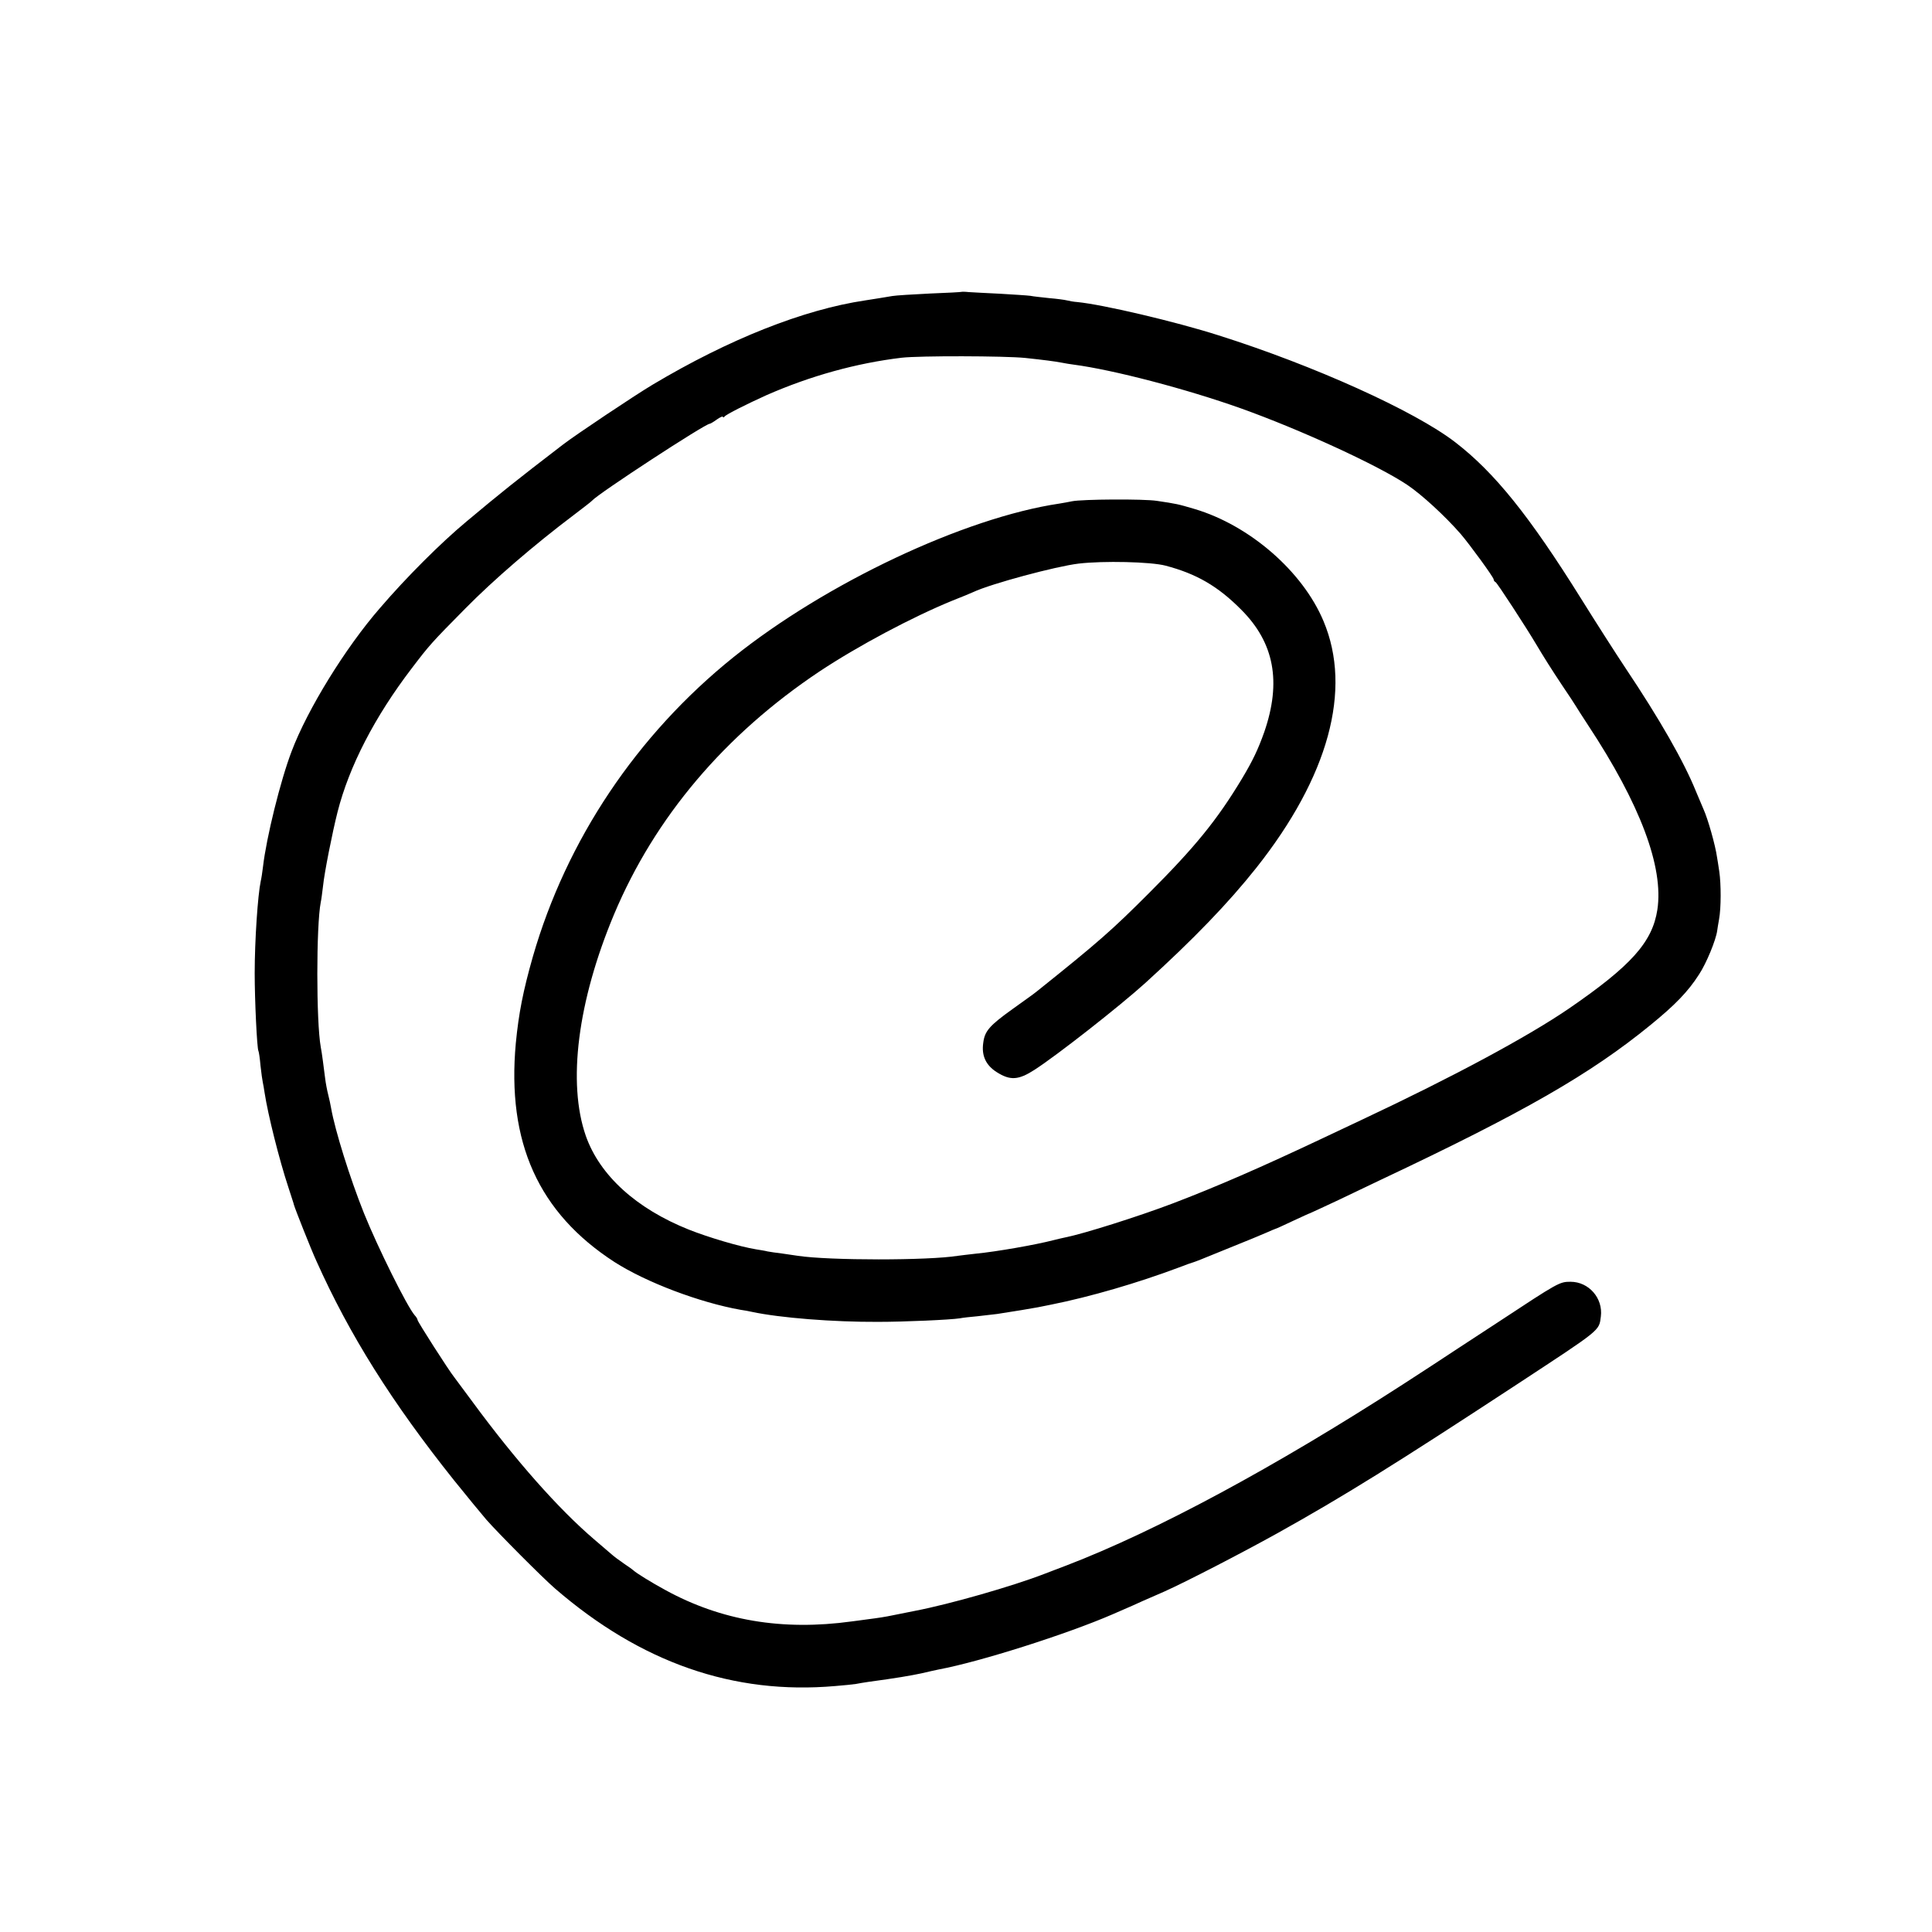
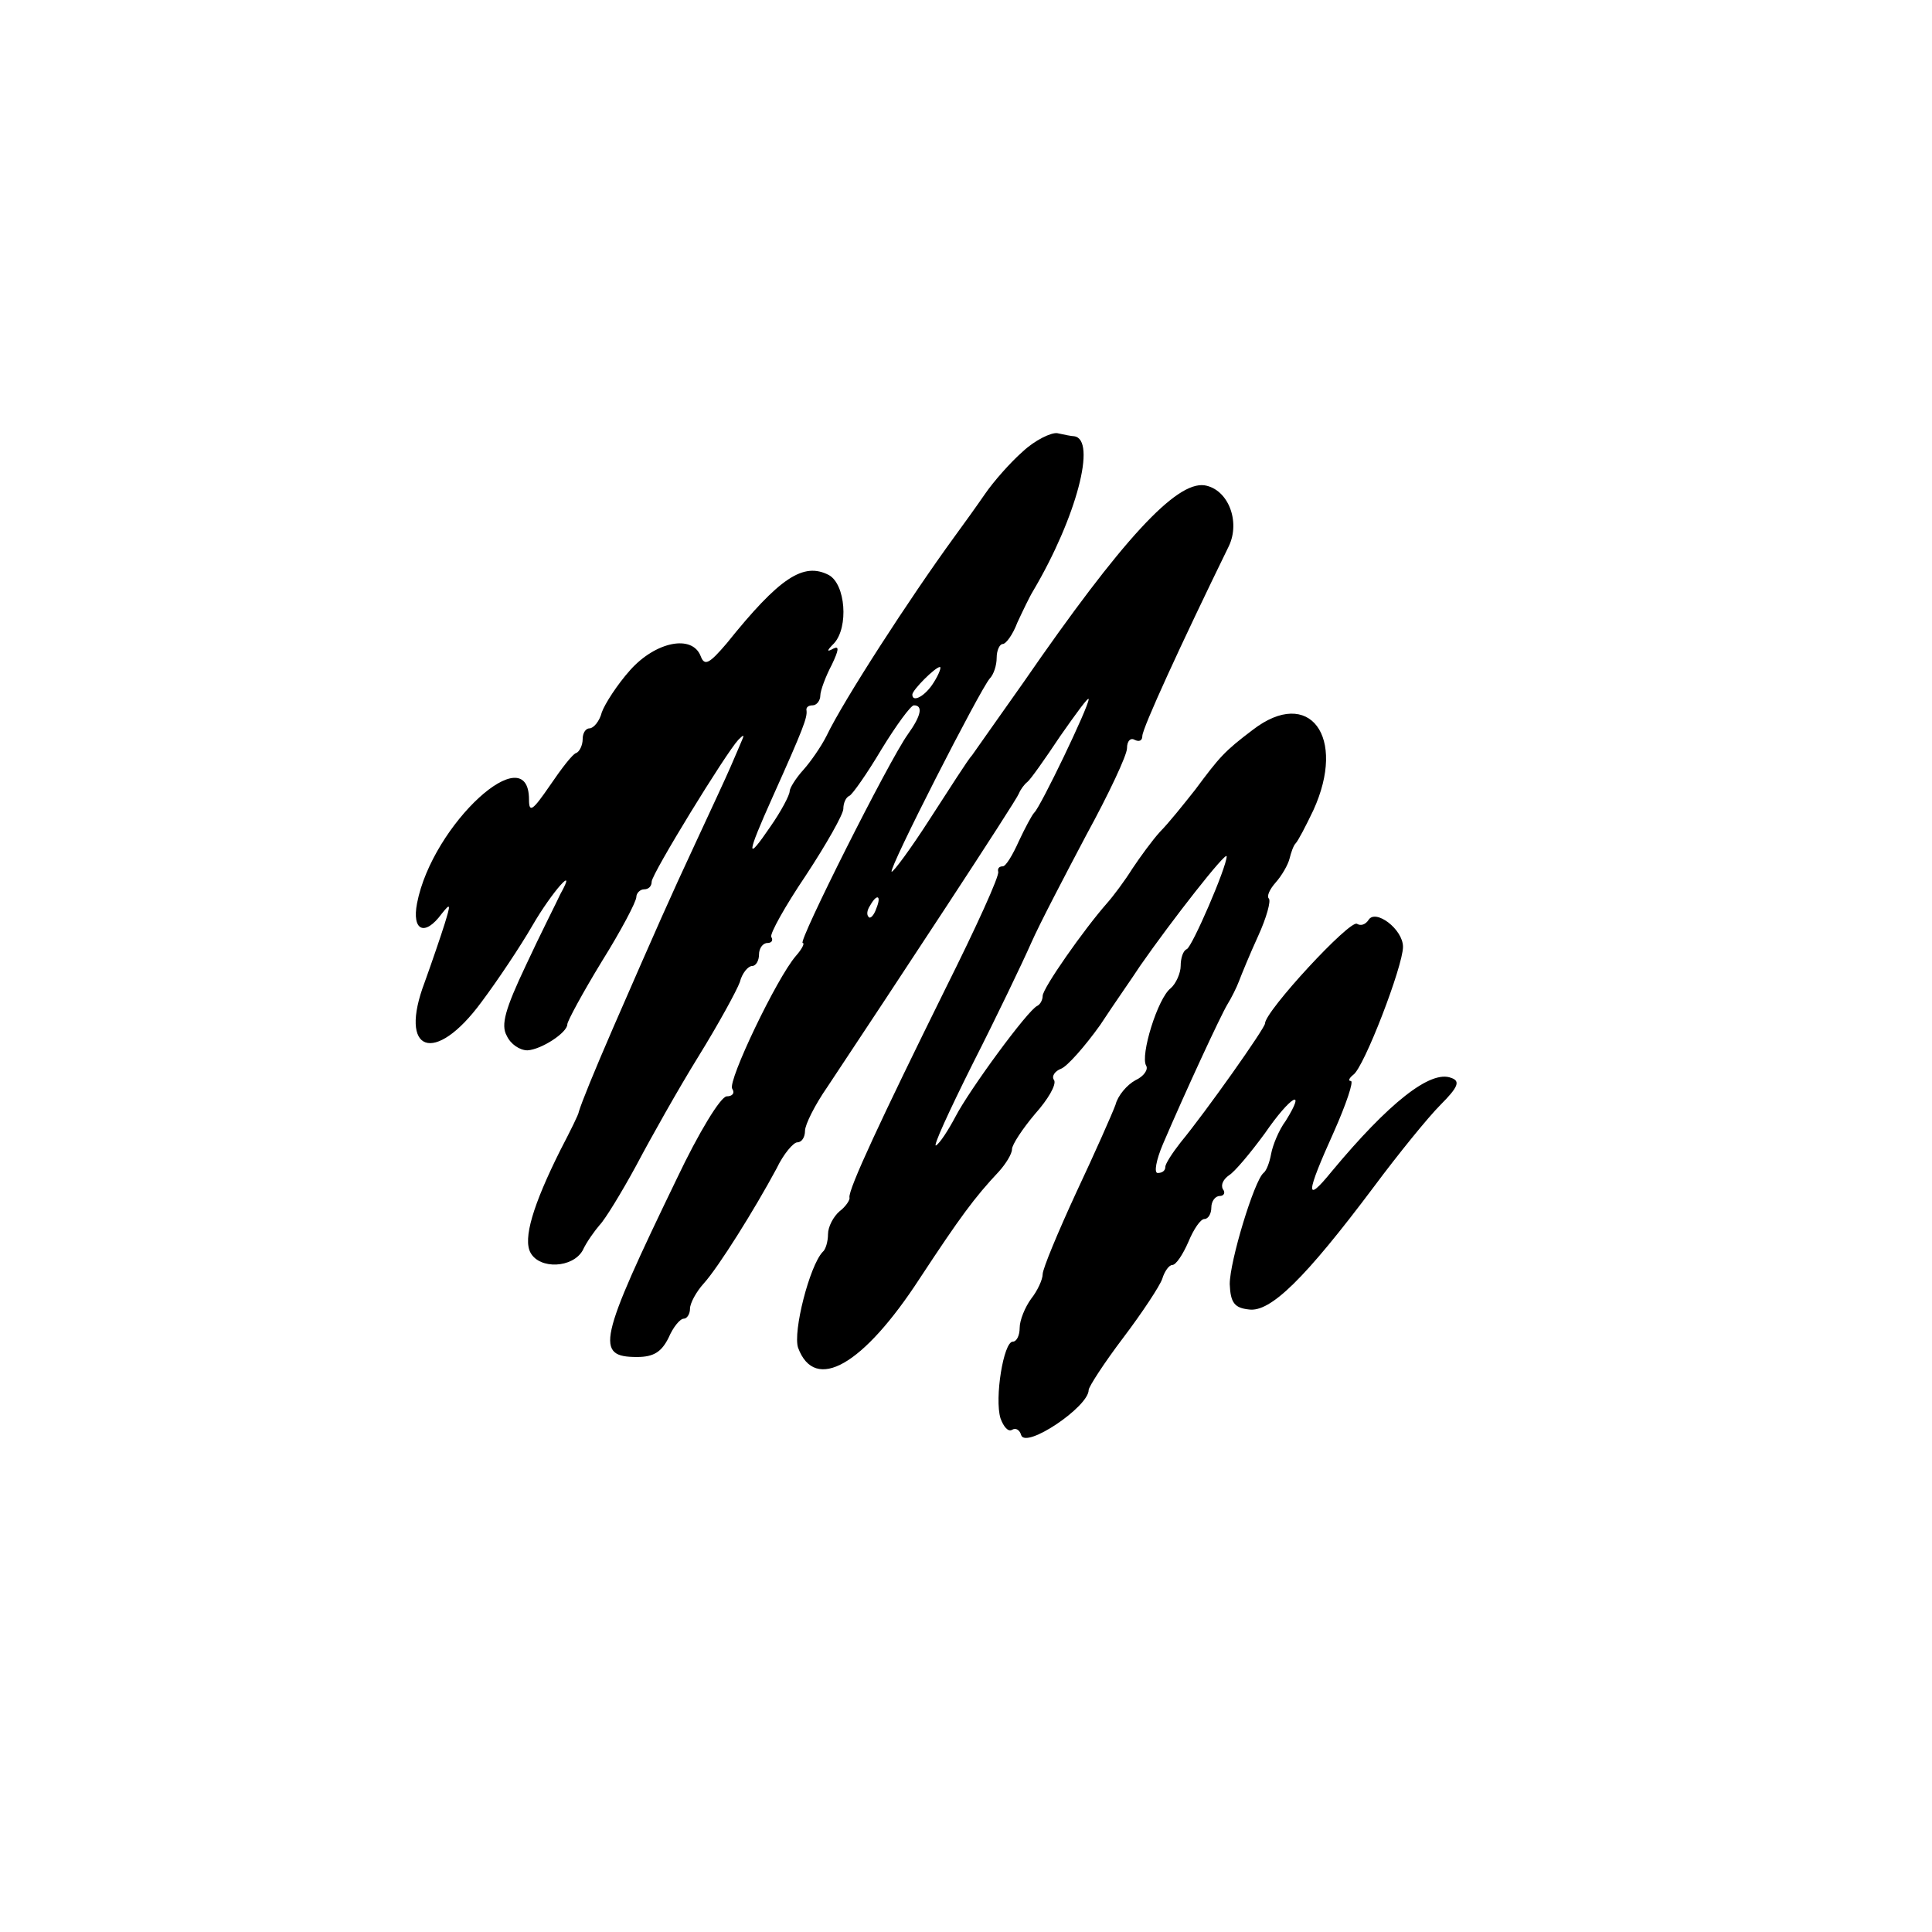
- <svg xmlns="http://www.w3.org/2000/svg" version="1.0" width="930pt" height="930pt" viewBox="0 0 930 930" preserveAspectRatio="xMidYMid meet">
-   <g transform="translate(0,930) scale(0.1,-0.1)" fill="#000000" stroke="none">
-     <path d="M4628 7895 c-2 -1 -70 -5 -153 -8 -82 -4 -163 -9 -180 -12 -39 -7 -80 -13 -130 -21 -297 -44 -657 -187 -1024 -406 -87 -52 -367 -239 -431 -288 -232 -178 -299 -232 -464 -370 -125 -104 -291 -270 -417 -417 -167 -192 -349 -488 -425 -689 -54 -141 -122 -417 -138 -556 -3 -26 -8 -58 -11 -70 -14 -66 -29 -284 -29 -443 0 -129 11 -362 18 -374 2 -3 7 -35 10 -71 4 -36 9 -72 11 -80 2 -8 6 -32 9 -52 16 -104 70 -320 114 -453 14 -44 27 -82 27 -85 6 -21 81 -211 108 -270 160 -357 363 -680 662 -1055 62 -77 132 -162 156 -190 57 -65 271 -280 330 -331 414 -358 860 -513 1350 -470 41 3 85 8 99 10 14 3 41 7 60 10 134 18 203 30 255 41 33 8 71 16 85 19 198 37 616 170 835 265 11 5 36 16 55 24 19 8 60 26 90 40 30 13 78 34 105 46 103 46 372 185 543 280 323 180 570 334 1157 719 405 266 392 255 401 325 11 88 -58 167 -146 167 -53 0 -58 -3 -348 -194 -136 -89 -280 -183 -319 -209 -40 -26 -103 -67 -140 -91 -620 -400 -1186 -705 -1618 -871 -38 -15 -88 -33 -110 -42 -153 -59 -453 -145 -620 -177 -44 -9 -91 -18 -105 -21 -38 -8 -70 -13 -125 -20 -27 -4 -61 -8 -75 -10 -334 -46 -629 4 -897 151 -65 35 -142 83 -153 94 -3 3 -23 18 -46 33 -22 15 -49 35 -60 45 -11 9 -49 42 -84 72 -171 146 -378 380 -584 660 -43 58 -83 112 -89 120 -26 32 -177 268 -177 276 0 4 -6 15 -14 23 -37 43 -177 325 -244 491 -68 170 -139 398 -158 505 -3 17 -9 46 -14 65 -5 19 -12 55 -15 80 -3 25 -8 63 -11 85 -3 22 -7 51 -10 65 -22 121 -22 585 0 697 3 12 7 47 11 78 6 62 45 259 70 357 56 220 179 458 357 691 86 113 95 123 258 288 136 138 331 306 522 450 46 35 85 65 88 69 28 33 544 370 566 370 3 0 19 9 35 21 16 11 29 17 29 12 0 -4 4 -3 8 2 7 10 109 61 202 103 212 93 433 154 650 180 87 10 495 9 595 -1 93 -10 140 -16 177 -23 15 -3 39 -7 55 -9 191 -25 543 -117 807 -211 285 -102 658 -273 800 -368 70 -47 182 -150 257 -236 43 -50 159 -209 159 -219 0 -5 4 -11 9 -13 7 -2 148 -219 196 -300 35 -59 76 -124 124 -196 31 -46 61 -91 66 -100 6 -10 32 -51 59 -92 252 -382 365 -684 334 -889 -24 -156 -126 -270 -426 -476 -199 -136 -558 -329 -992 -533 -47 -22 -134 -63 -195 -92 -292 -138 -510 -233 -720 -313 -163 -62 -429 -146 -515 -163 -14 -3 -41 -9 -60 -14 -85 -22 -272 -55 -375 -65 -33 -4 -71 -8 -84 -10 -141 -23 -620 -23 -771 0 -14 2 -47 7 -75 11 -27 3 -59 8 -70 10 -11 3 -36 7 -55 10 -80 13 -231 58 -324 95 -253 101 -429 261 -496 451 -89 255 -40 647 136 1067 196 466 532 864 989 1169 187 124 447 262 640 341 44 17 89 36 100 41 85 40 398 124 507 137 118 14 348 9 419 -10 148 -39 251 -98 364 -212 159 -159 194 -347 111 -588 -30 -85 -56 -139 -108 -226 -120 -199 -225 -328 -448 -551 -178 -178 -240 -233 -540 -473 -8 -7 -61 -45 -117 -85 -110 -79 -133 -105 -140 -162 -9 -62 13 -108 65 -141 65 -41 104 -39 183 12 111 72 408 305 533 418 232 211 398 383 533 553 348 439 463 858 324 1188 -100 239 -355 461 -621 540 -81 24 -87 25 -181 39 -63 10 -361 8 -409 -2 -14 -3 -41 -8 -60 -11 -458 -68 -1125 -383 -1570 -740 -465 -374 -803 -879 -965 -1441 -47 -165 -68 -272 -82 -416 -44 -478 109 -817 475 -1054 153 -98 410 -195 607 -230 17 -2 41 -7 55 -10 136 -29 392 -49 605 -48 132 0 350 10 395 17 14 3 52 7 85 10 33 4 76 9 95 11 72 11 176 28 195 32 11 2 40 8 65 13 190 38 418 105 610 177 36 14 70 26 75 27 12 4 19 6 180 72 72 29 148 60 170 70 22 10 42 18 45 19 3 0 41 18 84 38 43 20 80 37 82 37 1 0 63 29 136 63 73 35 165 79 203 97 691 326 1011 510 1300 746 119 97 181 161 234 244 35 53 81 165 87 210 1 8 5 33 9 55 10 54 10 169 1 230 -4 28 -9 59 -11 70 -8 57 -44 184 -65 230 -5 11 -21 49 -36 85 -58 144 -176 350 -340 595 -44 66 -140 216 -213 333 -249 399 -417 608 -607 754 -195 150 -680 369 -1139 514 -207 66 -556 148 -679 160 -16 1 -39 5 -50 8 -12 3 -50 8 -86 11 -36 4 -76 8 -90 11 -14 2 -79 6 -145 10 -66 3 -135 7 -152 8 -18 2 -34 2 -35 1z" />
+ <svg xmlns="http://www.w3.org/2000/svg" version="1.0" width="252pt" height="252pt" viewBox="0 0 252 252" preserveAspectRatio="xMidYMid meet">
+   <g transform="translate(0,252) scale(0.1,-0.1)" fill="#000000" stroke="none">
+     <path d="M1334 1931 c-16 -14 -38 -39 -49 -55 -11 -16 -29 -41 -40 -56 -59 -81 -145 -214 -167 -260 -7 -14 -21 -34 -30 -44 -10 -11 -18 -24 -18 -28 0 -5 -11 -26 -25 -46 -32 -47 -32 -39 3 39 40 89 45 103 44 112 -1 4 2 7 8 7 5 0 10 6 10 13 0 6 7 25 15 40 9 19 10 25 2 21 -9 -5 -9 -3 1 7 19 21 15 77 -7 89 -33 17 -64 -3 -133 -89 -23 -27 -29 -30 -34 -17 -11 29 -59 19 -92 -18 -17 -19 -33 -44 -37 -55 -3 -12 -11 -21 -16 -21 -5 0 -9 -6 -9 -14 0 -8 -4 -16 -8 -18 -5 -1 -20 -21 -35 -43 -22 -32 -27 -36 -27 -18 0 83 -126 -32 -146 -135 -7 -36 10 -44 32 -14 12 15 12 13 4 -13 -5 -16 -17 -51 -26 -76 -35 -92 13 -109 74 -26 21 28 51 73 66 99 26 45 60 83 37 42 -5 -11 -26 -52 -45 -93 -27 -57 -33 -78 -25 -92 5 -11 17 -19 27 -19 18 1 52 23 52 34 0 4 20 41 45 82 25 40 45 78 45 84 0 5 5 10 10 10 6 0 10 4 10 10 0 10 97 168 113 185 7 7 8 7 5 0 -2 -5 -9 -21 -15 -35 -6 -14 -27 -59 -46 -100 -34 -73 -49 -107 -107 -240 -26 -60 -41 -97 -45 -110 0 -3 -11 -25 -24 -50 -36 -72 -49 -116 -39 -134 12 -22 55 -20 68 3 5 11 16 26 22 33 7 7 29 43 48 78 19 36 55 100 81 142 26 42 50 86 54 97 3 12 11 21 16 21 5 0 9 7 9 15 0 8 5 15 11 15 5 0 8 3 5 8 -2 4 18 40 45 80 27 41 49 80 49 87 0 7 3 15 8 17 4 2 23 29 42 61 19 31 38 57 42 57 12 0 10 -13 -8 -38 -25 -35 -144 -272 -137 -272 3 0 -1 -8 -9 -17 -25 -29 -89 -163 -83 -173 4 -6 0 -10 -7 -10 -8 0 -37 -48 -65 -107 -103 -213 -107 -233 -52 -233 22 0 32 7 41 25 6 14 15 25 20 25 4 0 8 6 8 13 0 7 8 22 18 33 19 21 66 96 95 150 9 19 22 34 27 34 6 0 10 7 10 15 0 8 13 34 29 57 85 128 247 374 250 383 2 5 7 12 11 15 4 3 23 30 43 60 21 30 37 52 37 48 0 -10 -63 -141 -71 -148 -3 -3 -12 -20 -20 -37 -8 -18 -17 -33 -21 -33 -5 0 -7 -3 -6 -7 2 -5 -29 -73 -69 -153 -83 -168 -127 -262 -125 -272 1 -3 -5 -12 -13 -18 -8 -7 -15 -20 -15 -30 0 -9 -3 -20 -7 -23 -17 -18 -39 -104 -32 -125 22 -59 85 -23 159 91 52 79 71 105 103 139 9 10 17 23 17 29 0 6 14 27 30 46 17 19 28 38 25 44 -4 5 1 12 9 15 8 3 31 29 51 57 19 29 43 63 52 77 41 59 113 151 113 143 0 -14 -45 -118 -52 -121 -5 -2 -8 -12 -8 -22 0 -9 -6 -23 -13 -29 -17 -13 -40 -88 -32 -101 3 -5 -3 -14 -14 -19 -11 -6 -23 -20 -26 -32 -4 -11 -27 -63 -51 -114 -24 -52 -44 -100 -44 -107 0 -7 -7 -22 -15 -32 -8 -11 -15 -28 -15 -38 0 -10 -4 -18 -9 -18 -12 0 -24 -74 -16 -100 4 -11 10 -18 15 -15 5 3 10 0 12 -7 6 -18 88 37 88 59 0 4 20 35 45 68 25 33 48 68 51 77 3 10 9 18 13 18 5 0 14 14 21 30 7 17 16 30 21 30 5 0 9 7 9 15 0 8 5 15 11 15 5 0 8 4 4 9 -3 6 1 13 8 18 7 4 28 29 47 55 33 48 55 61 27 16 -9 -12 -17 -32 -19 -43 -2 -11 -6 -22 -10 -25 -12 -10 -44 -115 -44 -145 1 -24 6 -31 25 -33 28 -4 73 40 163 160 32 43 71 91 87 107 23 23 26 31 14 35 -27 11 -82 -33 -156 -122 -35 -43 -34 -30 3 52 16 36 26 66 22 66 -4 0 -2 4 3 8 14 9 65 142 65 167 0 23 -36 50 -45 35 -4 -6 -10 -8 -15 -5 -9 6 -120 -114 -120 -130 0 -6 -77 -115 -110 -155 -11 -14 -20 -28 -20 -32 0 -5 -4 -8 -10 -8 -5 0 -2 17 7 38 30 70 75 167 84 182 5 8 12 22 15 30 3 8 14 35 25 59 11 24 17 46 14 49 -3 3 1 12 9 21 8 9 16 23 18 31 2 8 5 17 8 20 3 3 13 22 23 43 44 96 -5 162 -79 105 -37 -28 -43 -35 -75 -78 -15 -19 -35 -44 -46 -55 -10 -11 -26 -33 -36 -48 -10 -16 -25 -36 -33 -45 -30 -34 -84 -111 -84 -121 0 -5 -3 -11 -7 -13 -12 -5 -89 -110 -107 -145 -9 -17 -20 -34 -25 -37 -5 -3 17 45 48 107 31 61 65 132 76 157 11 25 44 88 72 141 29 53 53 104 53 113 0 10 5 14 10 11 6 -3 10 -1 10 5 0 10 50 119 113 248 15 32 -1 74 -32 79 -37 5 -107 -70 -236 -257 -33 -47 -63 -89 -67 -95 -5 -5 -29 -43 -55 -83 -25 -39 -48 -70 -50 -69 -4 4 115 237 128 252 5 5 9 17 9 27 0 10 4 18 8 18 4 0 13 12 19 28 7 15 16 34 21 42 56 95 83 197 53 201 -3 0 -13 2 -22 4 -8 1 -29 -9 -45 -24z m-116 -301 c-11 -18 -28 -27 -28 -16 0 6 30 36 36 36 2 0 -1 -9 -8 -20z m-75 -295 c-3 -9 -8 -14 -10 -11 -3 3 -2 9 2 15 9 16 15 13 8 -4z" />
  </g>
</svg>
